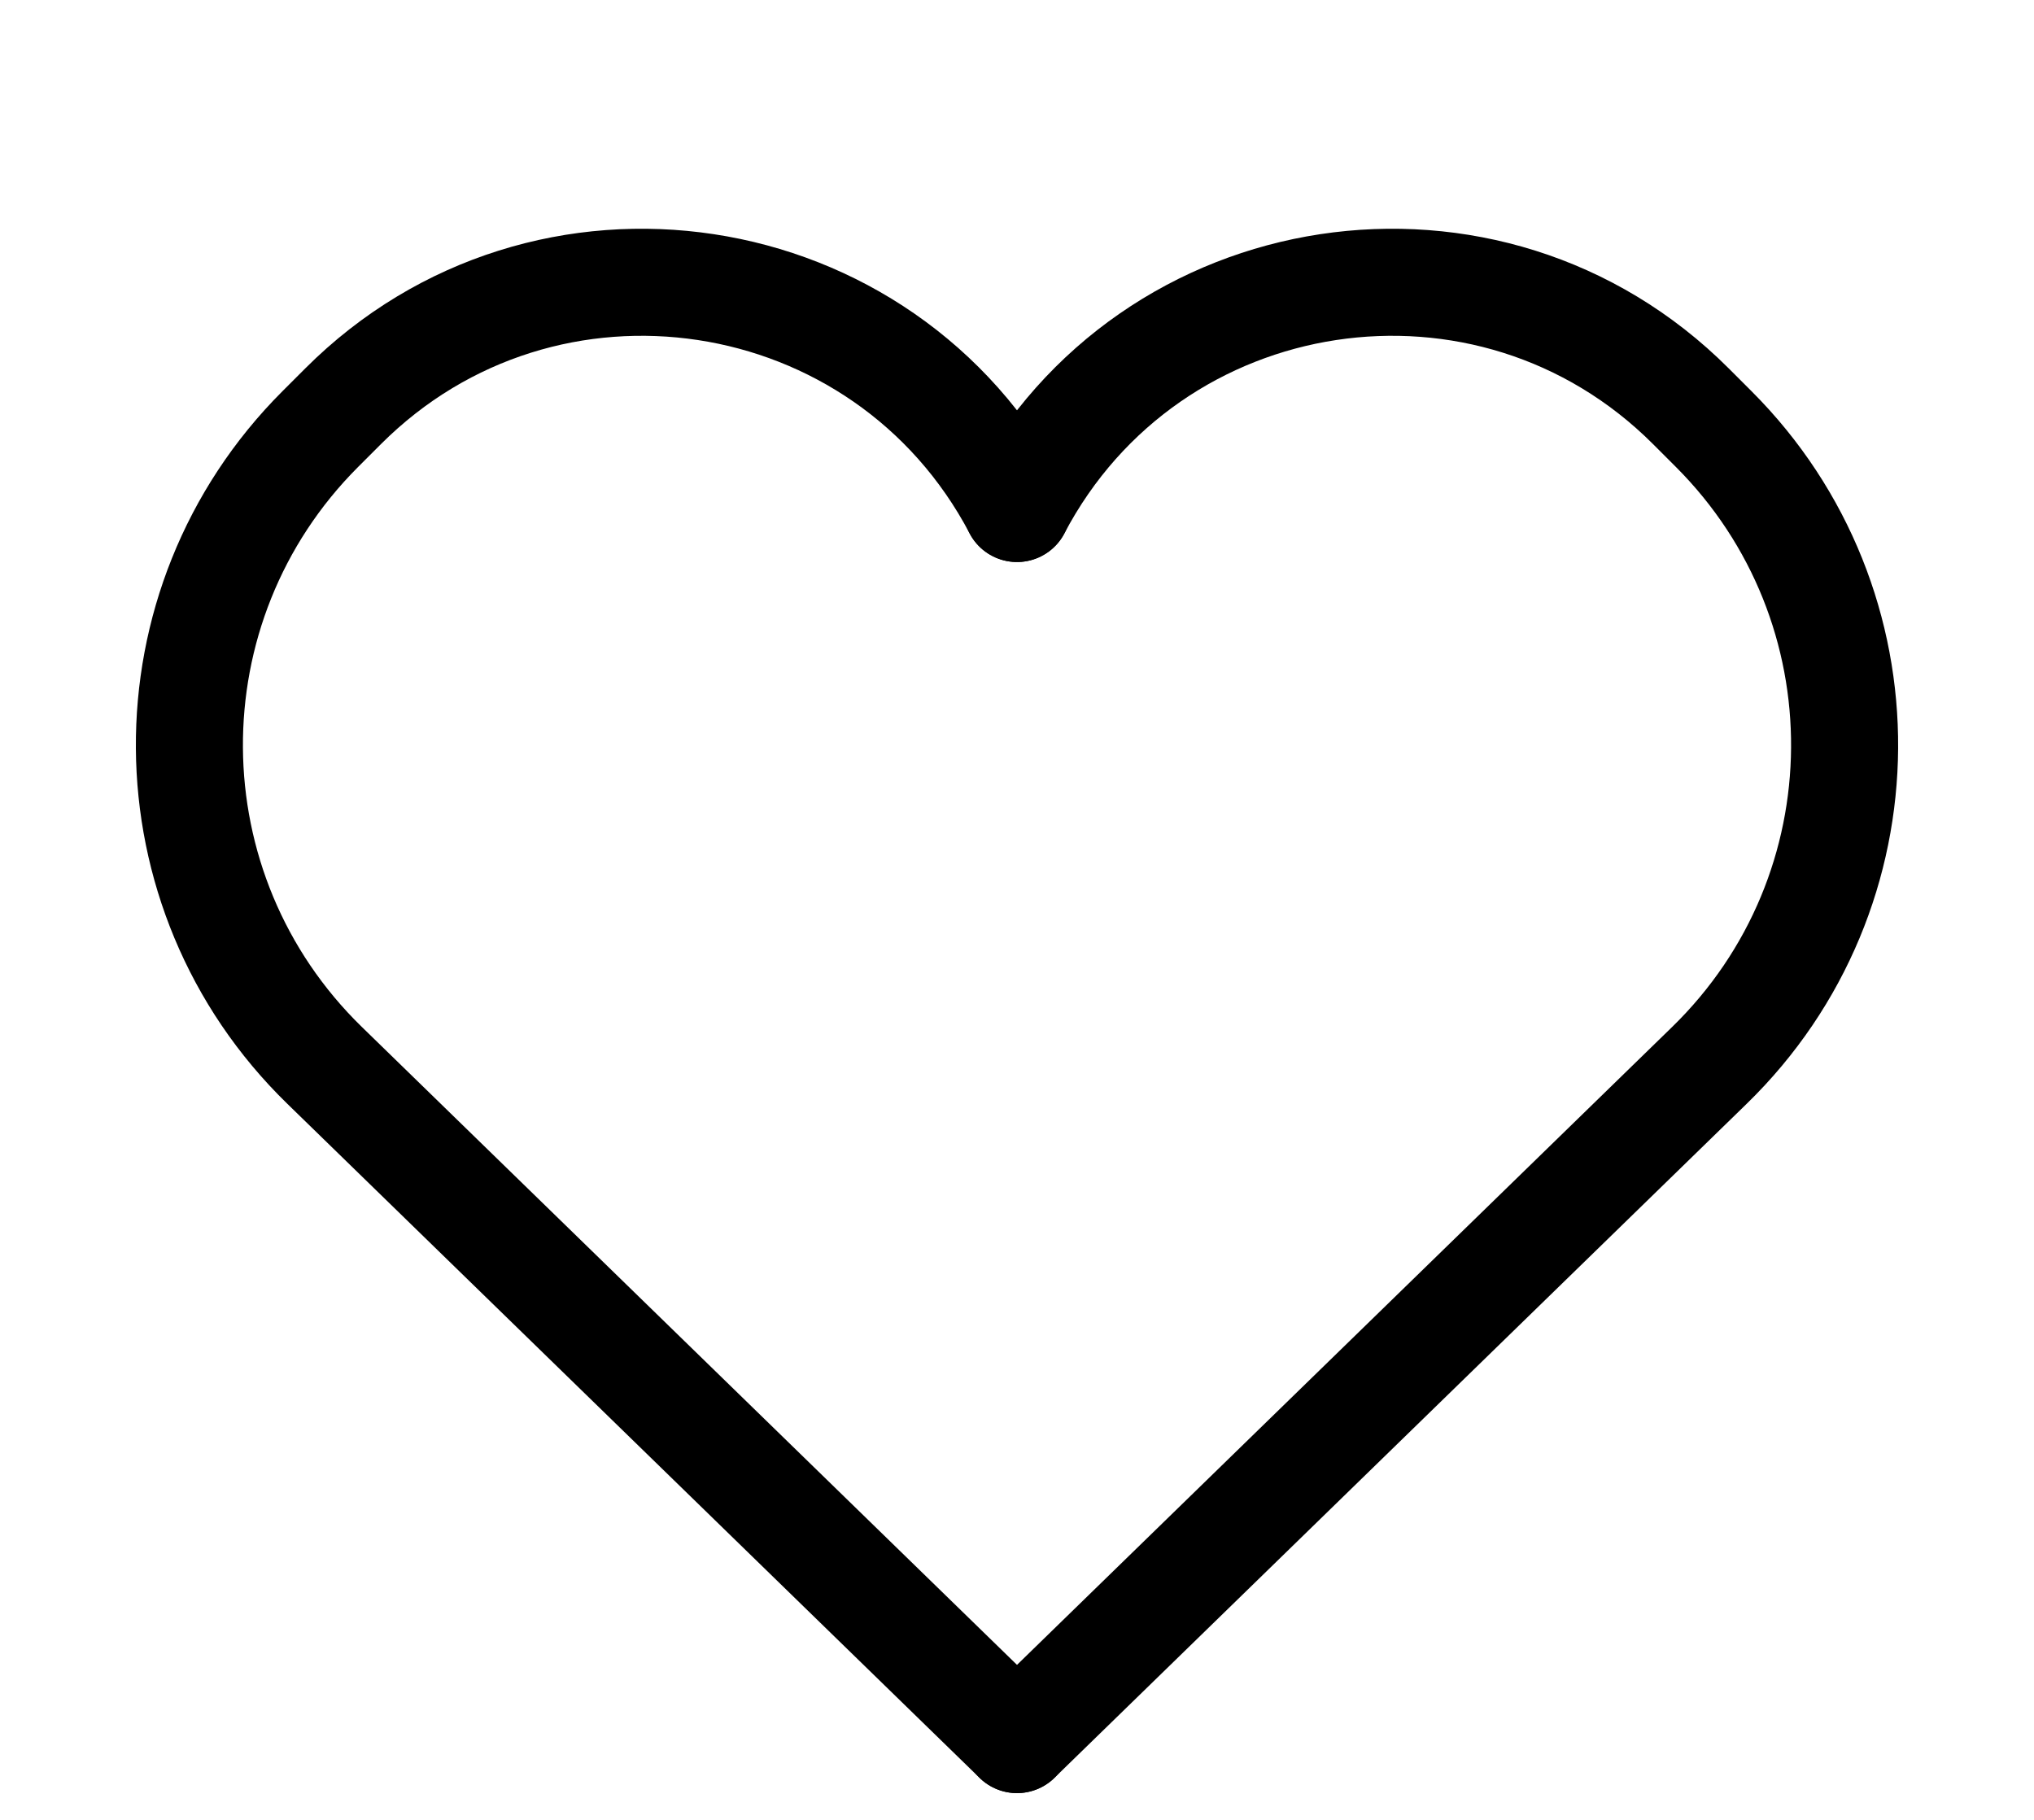
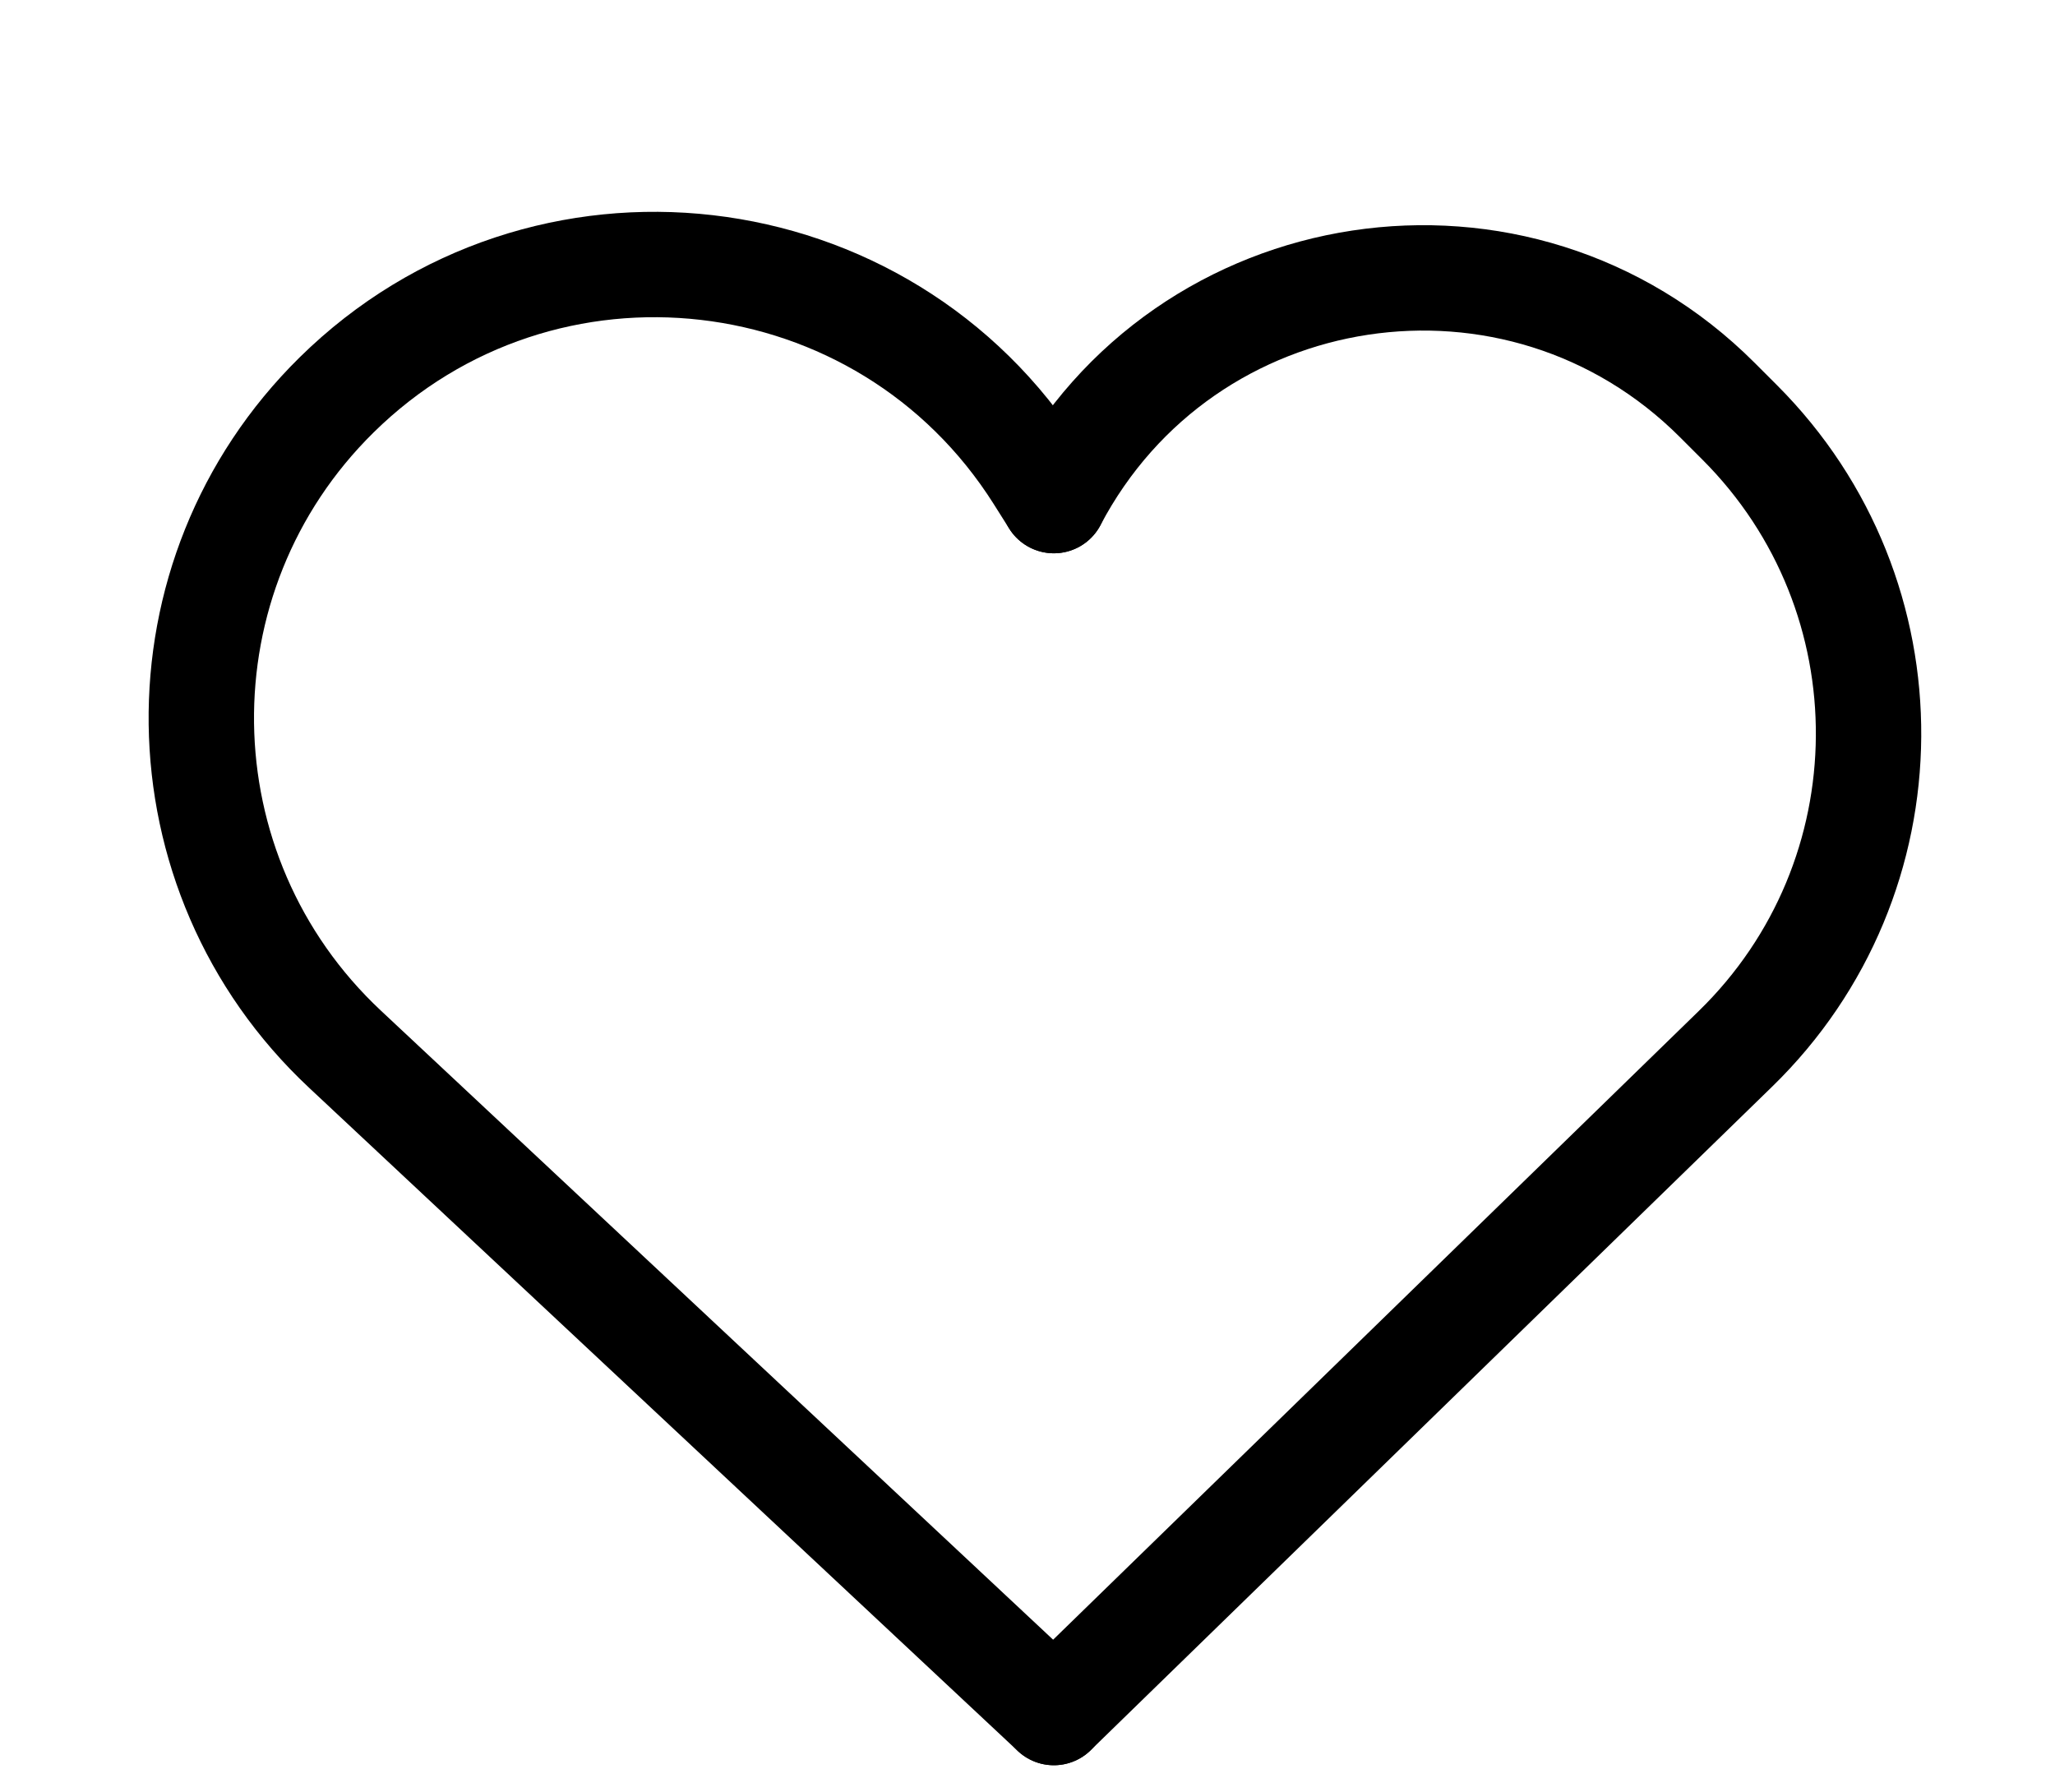
- <svg xmlns="http://www.w3.org/2000/svg" width="38" height="34" viewBox="0 0 38 34" fill="none">
-   <path d="M19 32.5L6.064 19.904C2.728 16.656 2.692 11.308 5.984 8.016L6.409 7.591C10.177 3.823 16.518 4.784 19 9.5V9.5" stroke="black" stroke-width="2" stroke-linecap="round" />
-   <path d="M19 32.5L31.936 19.904C35.272 16.656 35.308 11.308 32.016 8.016L31.591 7.591C27.823 3.823 21.482 4.784 19 9.5V9.5" stroke="black" stroke-width="2" stroke-linecap="round" />
+ <svg xmlns="http://www.w3.org/2000/svg" width="39" height="34" viewBox="0 0 39 34" fill="none">
+   <path d="M20 32.5L6.547 19.911C2.975 16.569 2.903 10.926 6.389 7.494V7.494C10.301 3.642 16.772 4.389 19.704 9.031L20 9.5" stroke="black" stroke-width="2" stroke-linecap="round" />
+   <path d="M20 32.5L32.936 19.904C36.272 16.656 36.308 11.308 33.016 8.016L32.591 7.591C28.823 3.823 22.482 4.784 20 9.5V9.5" stroke="black" stroke-width="2" stroke-linecap="round" />
</svg>
